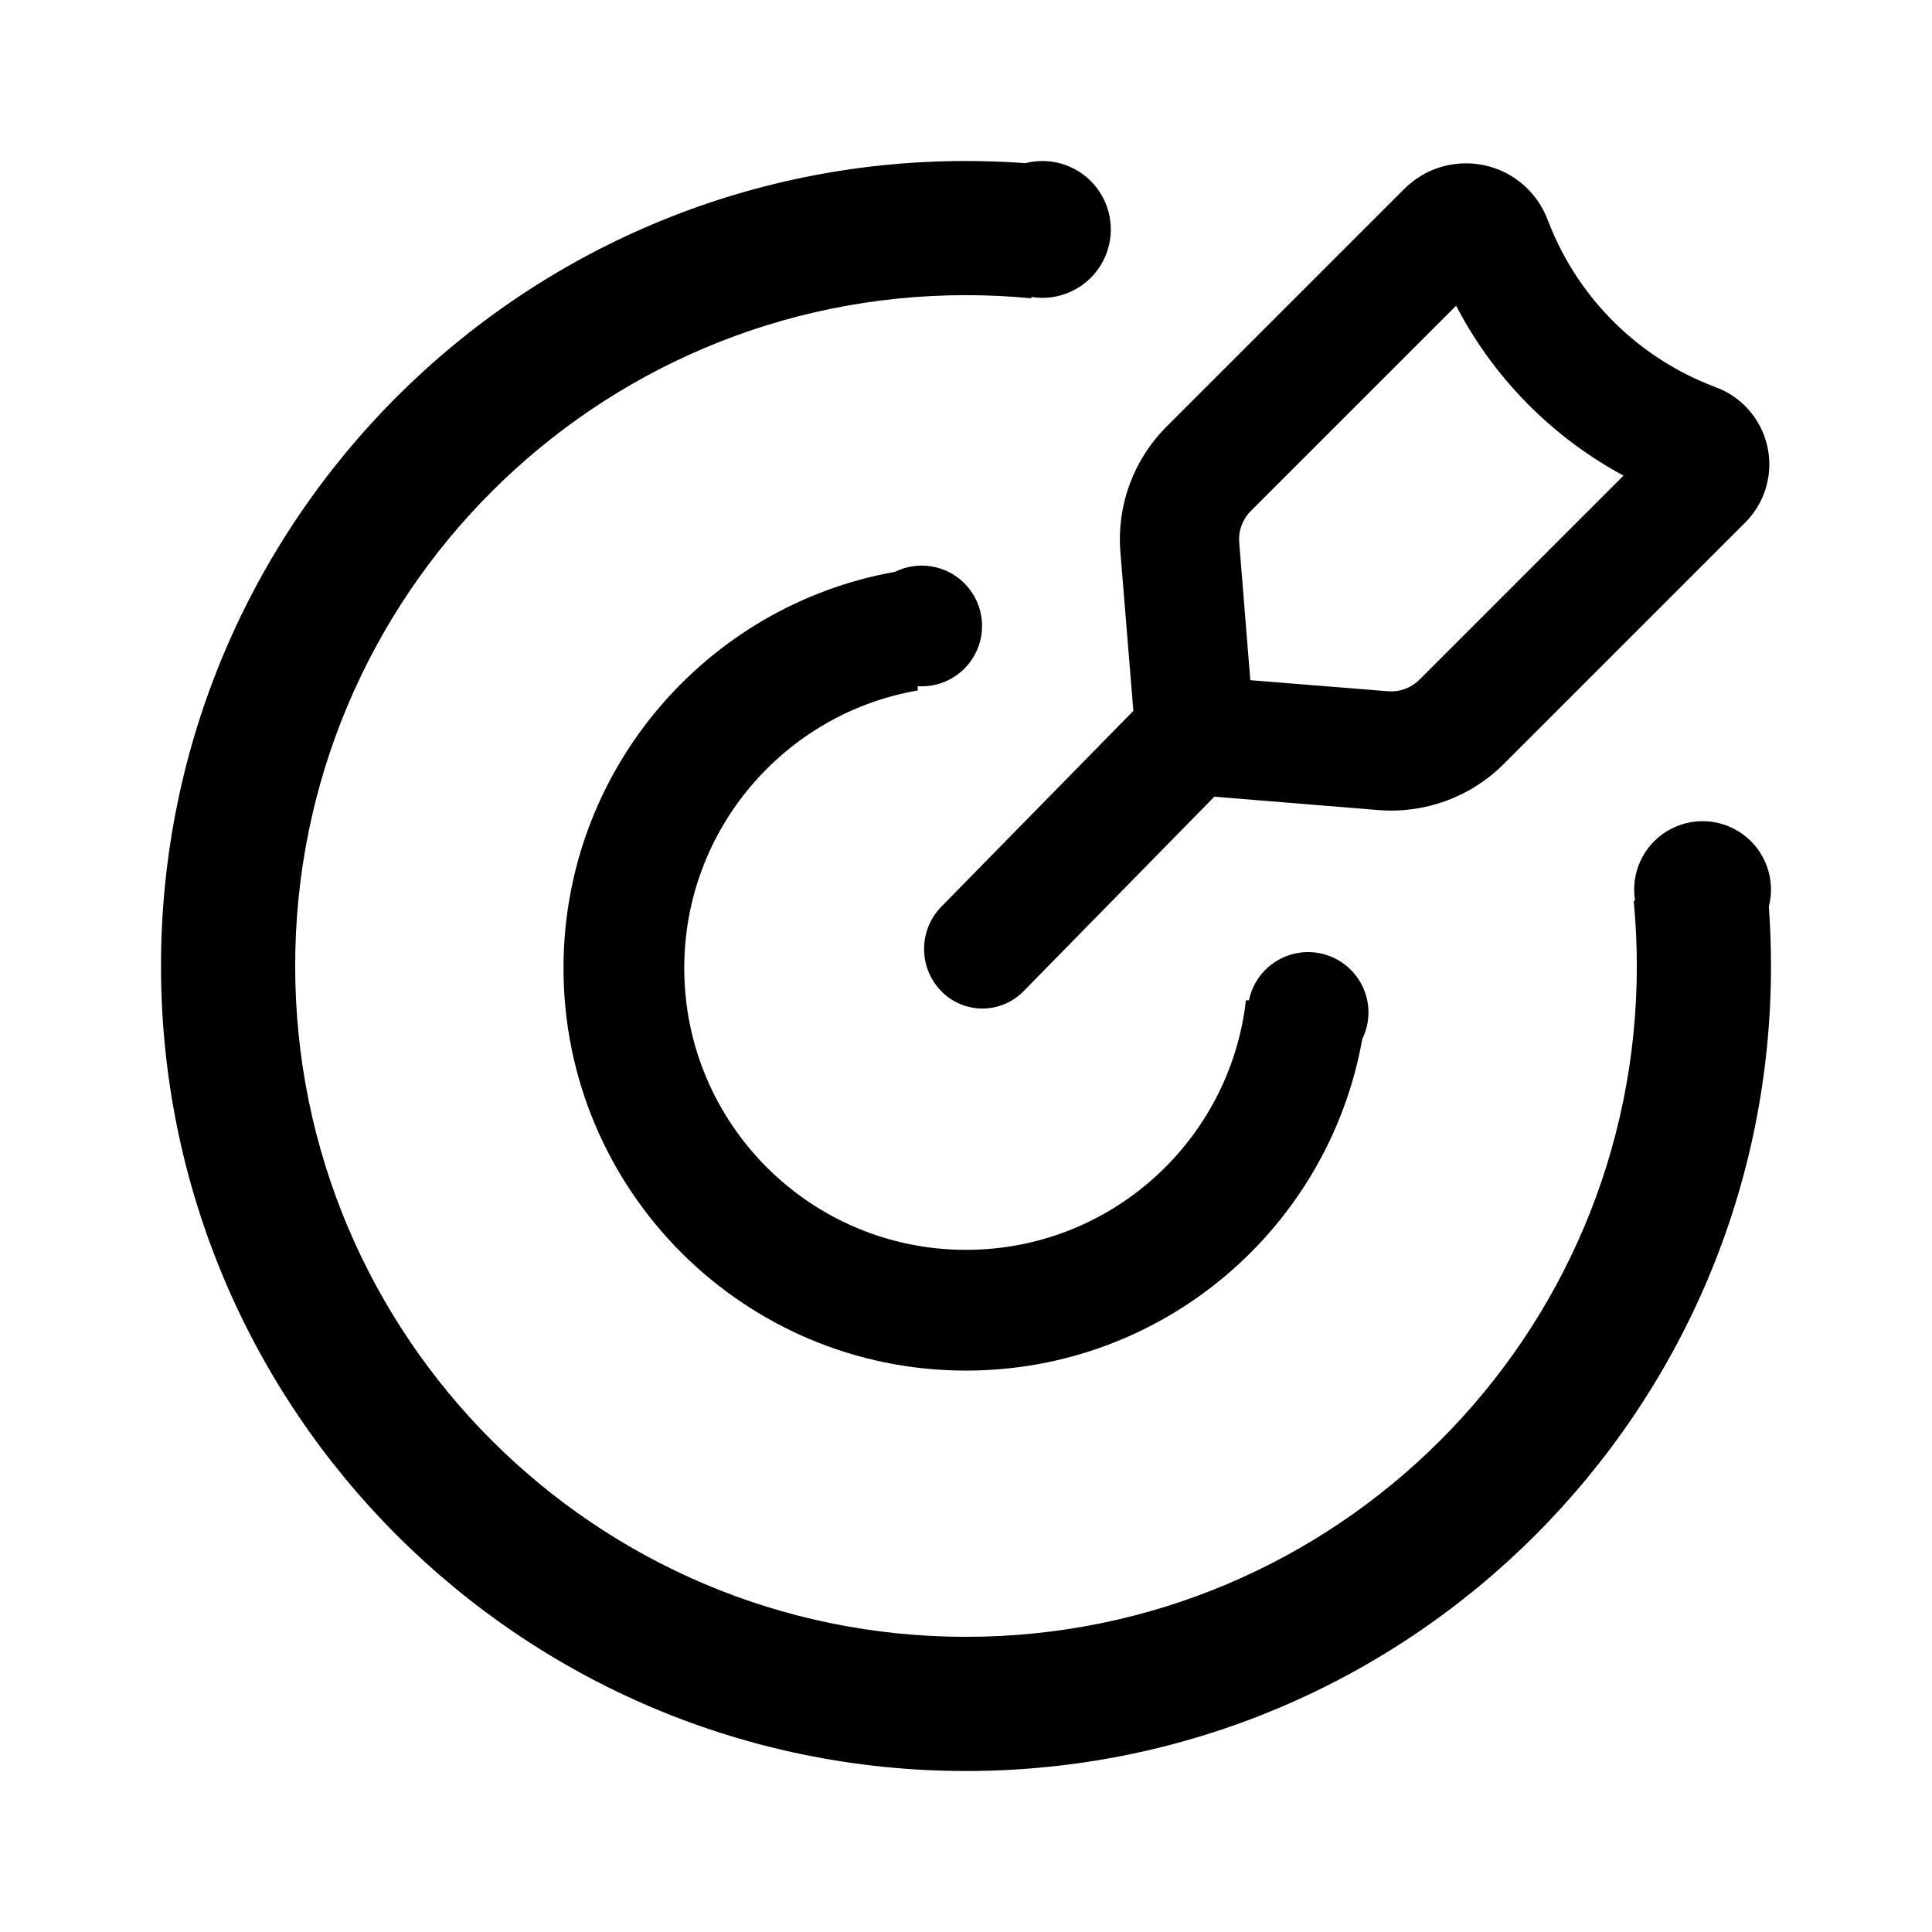
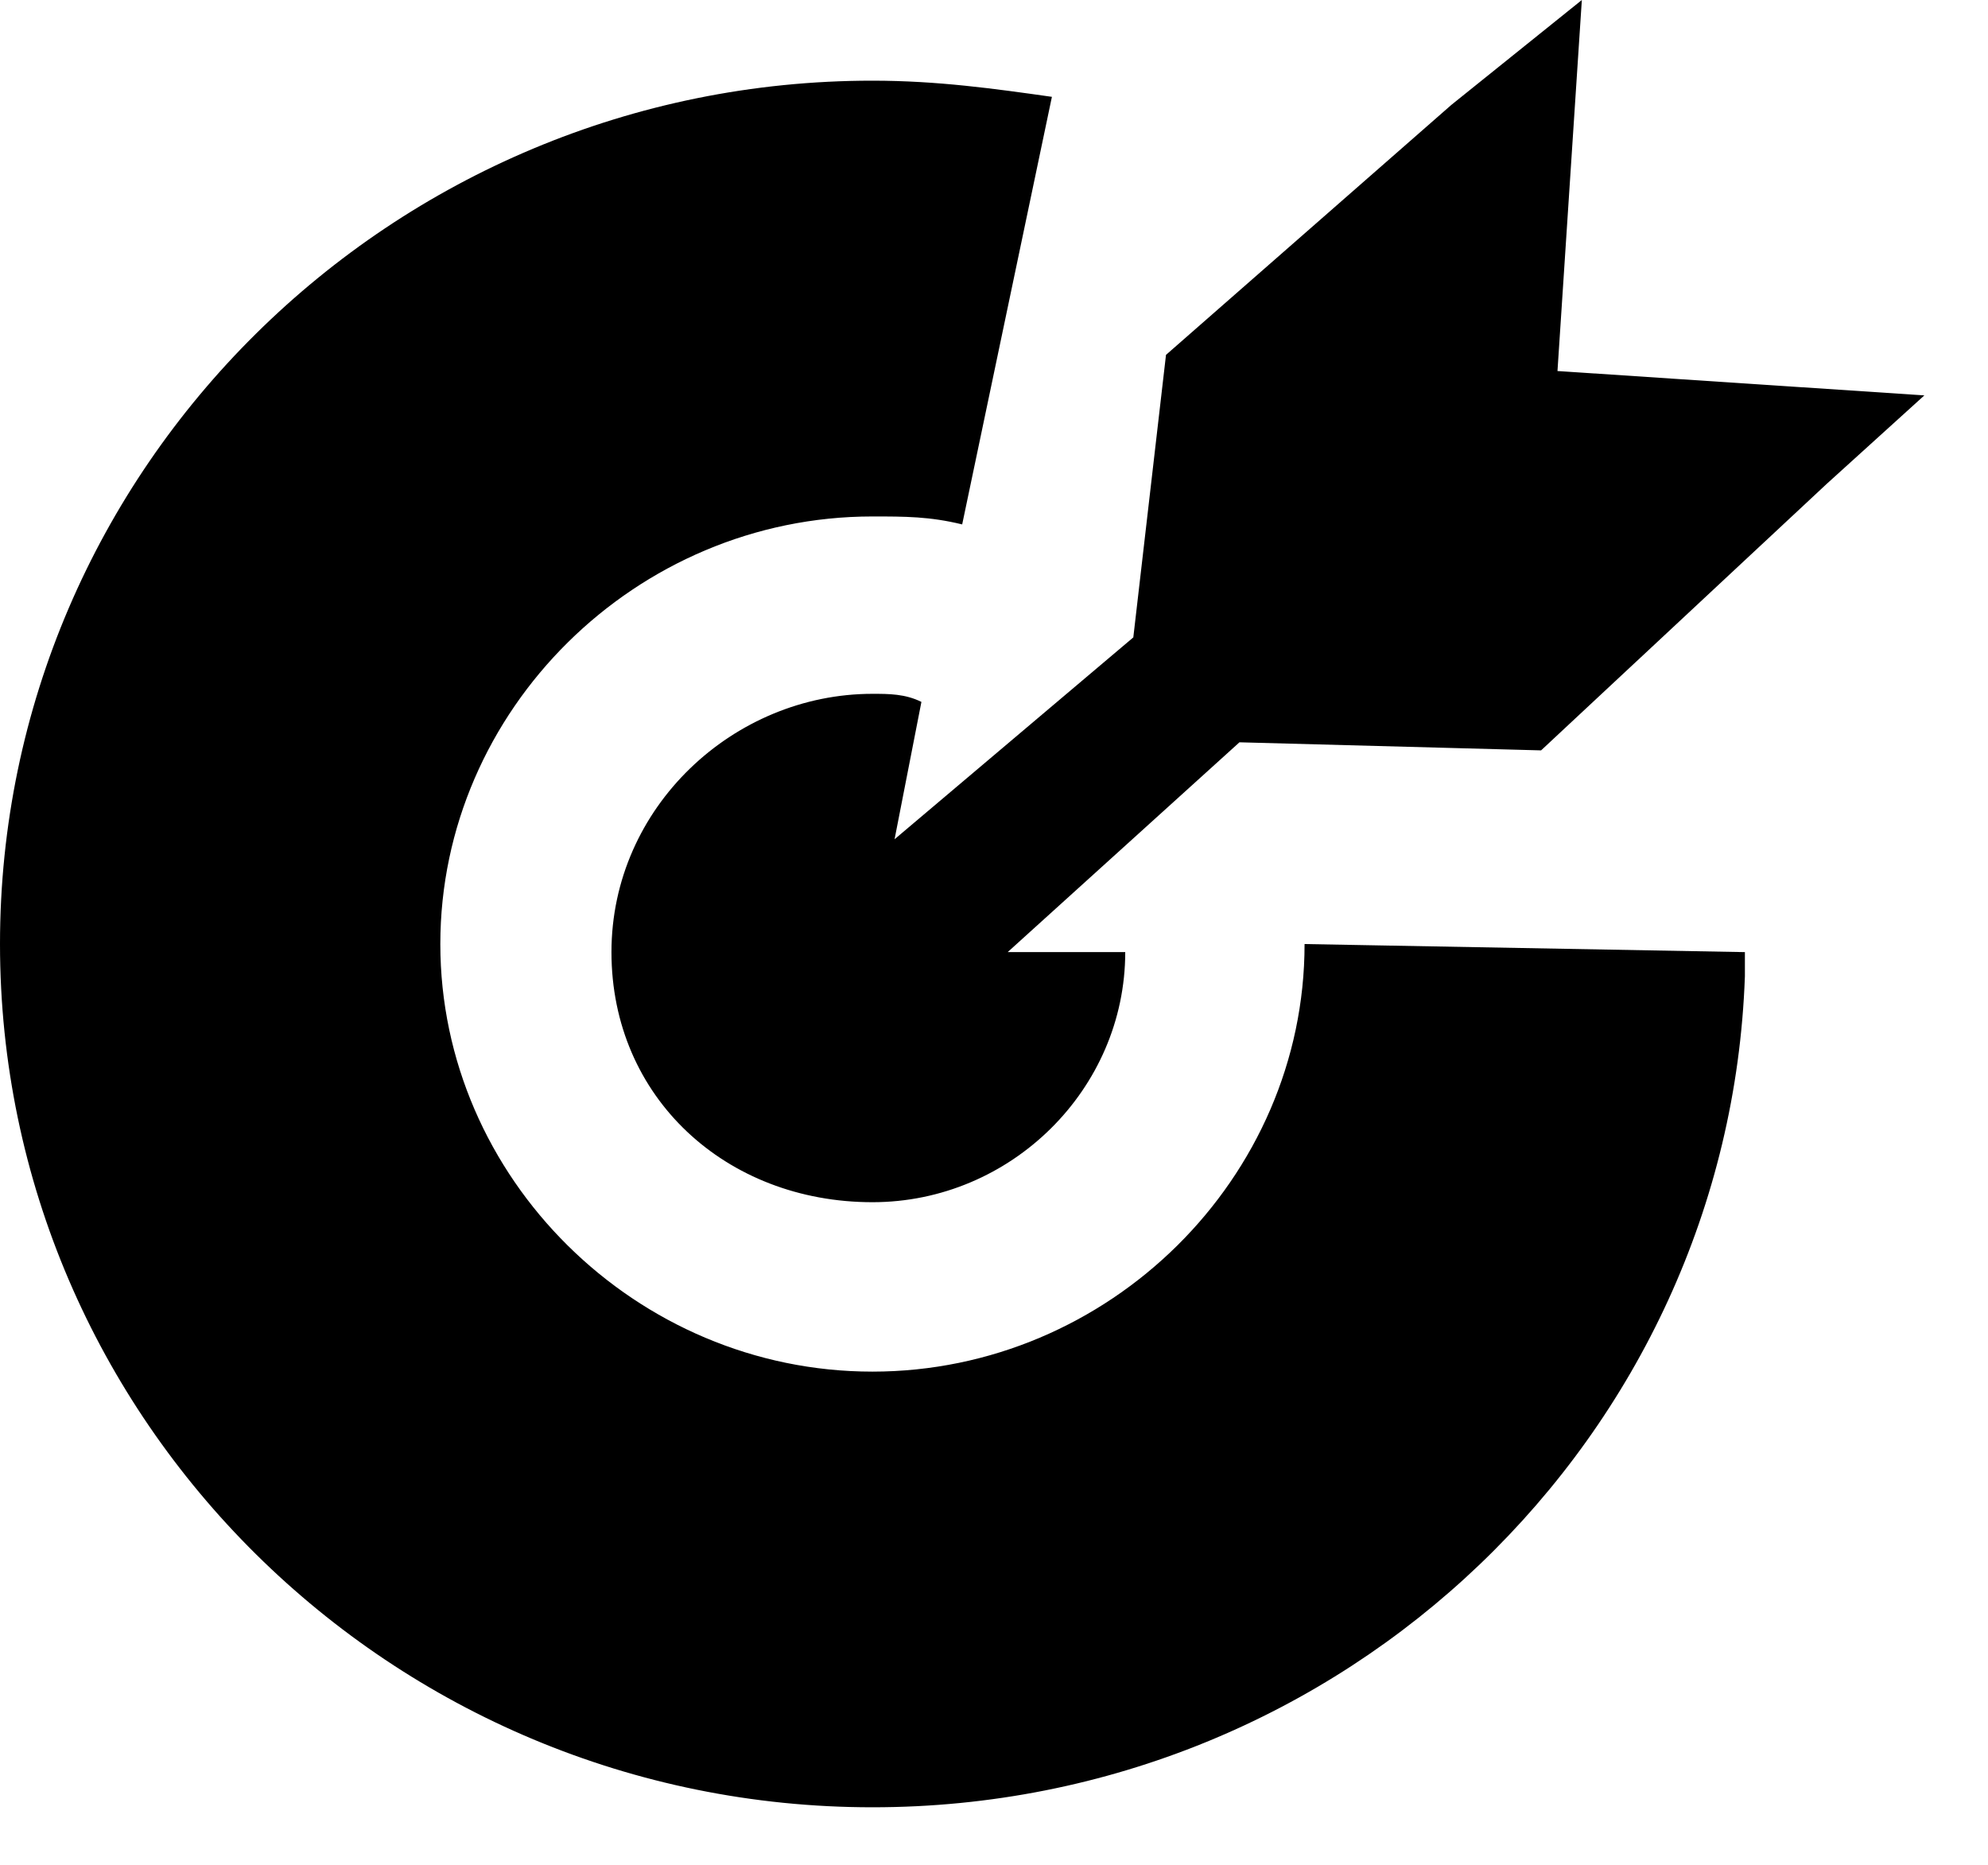
- <svg width="158" height="158" viewBox="0 0 1024 1024">
-   <path d="M937.523 480.533c0.759 10.389 1.143 20.885 1.143 31.467 0 235.639-191.027 426.667-426.667 426.667S85.333 747.639 85.333 512 276.361 85.333 512 85.333c10.581 0 21.077 0.384 31.467 1.143a36.267 36.267 0 1 1 3.14 70.912v0.717a359.881 359.881 0 0 0-34.607-1.664c-196.369 0-355.554 159.189-355.554 355.558s159.189 355.554 355.554 355.554c196.369 0 355.554-159.189 355.554-355.554 0-11.678-0.563-23.219-1.664-34.607h0.725a36.267 36.267 0 1 1 70.912 3.14zM474.334 303.091A32 32 0 1 1 486.4 363.708v2.253c-70.276 12.143-123.733 73.404-123.733 147.149 0 82.475 66.859 149.333 149.333 149.333 76.702 0 139.9-57.83 148.369-132.267h1.604a32 32 0 1 1 60.045 20.599C704.23 650.624 616.969 726.443 512 726.443c-117.82 0-213.333-95.514-213.333-213.333 0-104.969 75.81-192.23 175.667-210.018zM643.618 422.259l-101.146 103.142a30.485 30.485 0 0 1-43.644-0.115 32.043 32.043 0 0 1 0.119-44.745l101.756-103.765-6.865-84.109a84.395 84.395 0 0 1 24.448-66.53l125.995-125.995c18.078-18.078 47.373-18.091 65.434-0.034a46.204 46.204 0 0 1 10.325 15.761l0.998 2.534a152.098 152.098 0 0 0 88.388 86.848c22.571 8.422 34.022 33.557 25.579 56.137a43.699 43.699 0 0 1-10.031 15.595l-127.923 127.919a84.395 84.395 0 0 1-66.53 24.448l-86.903-7.091z m19.328-151.398a21.163 21.163 0 0 0-6.14 16.657l5.879 72.986 72.986 5.879a21.163 21.163 0 0 0 16.657-6.135l108.16-108.169a214.831 214.831 0 0 1-88.717-90.044l-108.83 108.826z" />
+ <svg viewBox="0 0 1092 1024">
+   <path d="M855.518 203.776L868.898 0l-71.68 57.617-156.74 137.284-17.954 155.17-131.14 110.865 14.746-75.435c-8.943-4.437-17.886-4.437-26.897-4.437-76.117 0-143.36 62.123-143.36 141.858 0 79.735 62.805 137.353 143.36 137.353 76.117 0 138.854-62.123 138.854-137.353h-64.58l127.317-115.234 165.683 4.437 156.74-146.227 53.794-48.742-201.523-13.38z m-376.286 549.547c-129.843 0-237.363-106.359-237.363-234.837 0-128.546 107.52-234.837 237.363-234.837 17.954 0 31.403 0 49.289 4.369l49.289-234.837c-31.403-4.437-62.805-8.875-98.577-8.875C215.04 44.305 0 257.024 0 518.417c0 261.461 215.04 474.18 479.232 474.18 259.823 0 470.289-203.844 479.232-456.431V522.923l-241.869-4.437c0 128.546-107.452 234.837-237.363 234.837z" p-id="16866" />
</svg>
